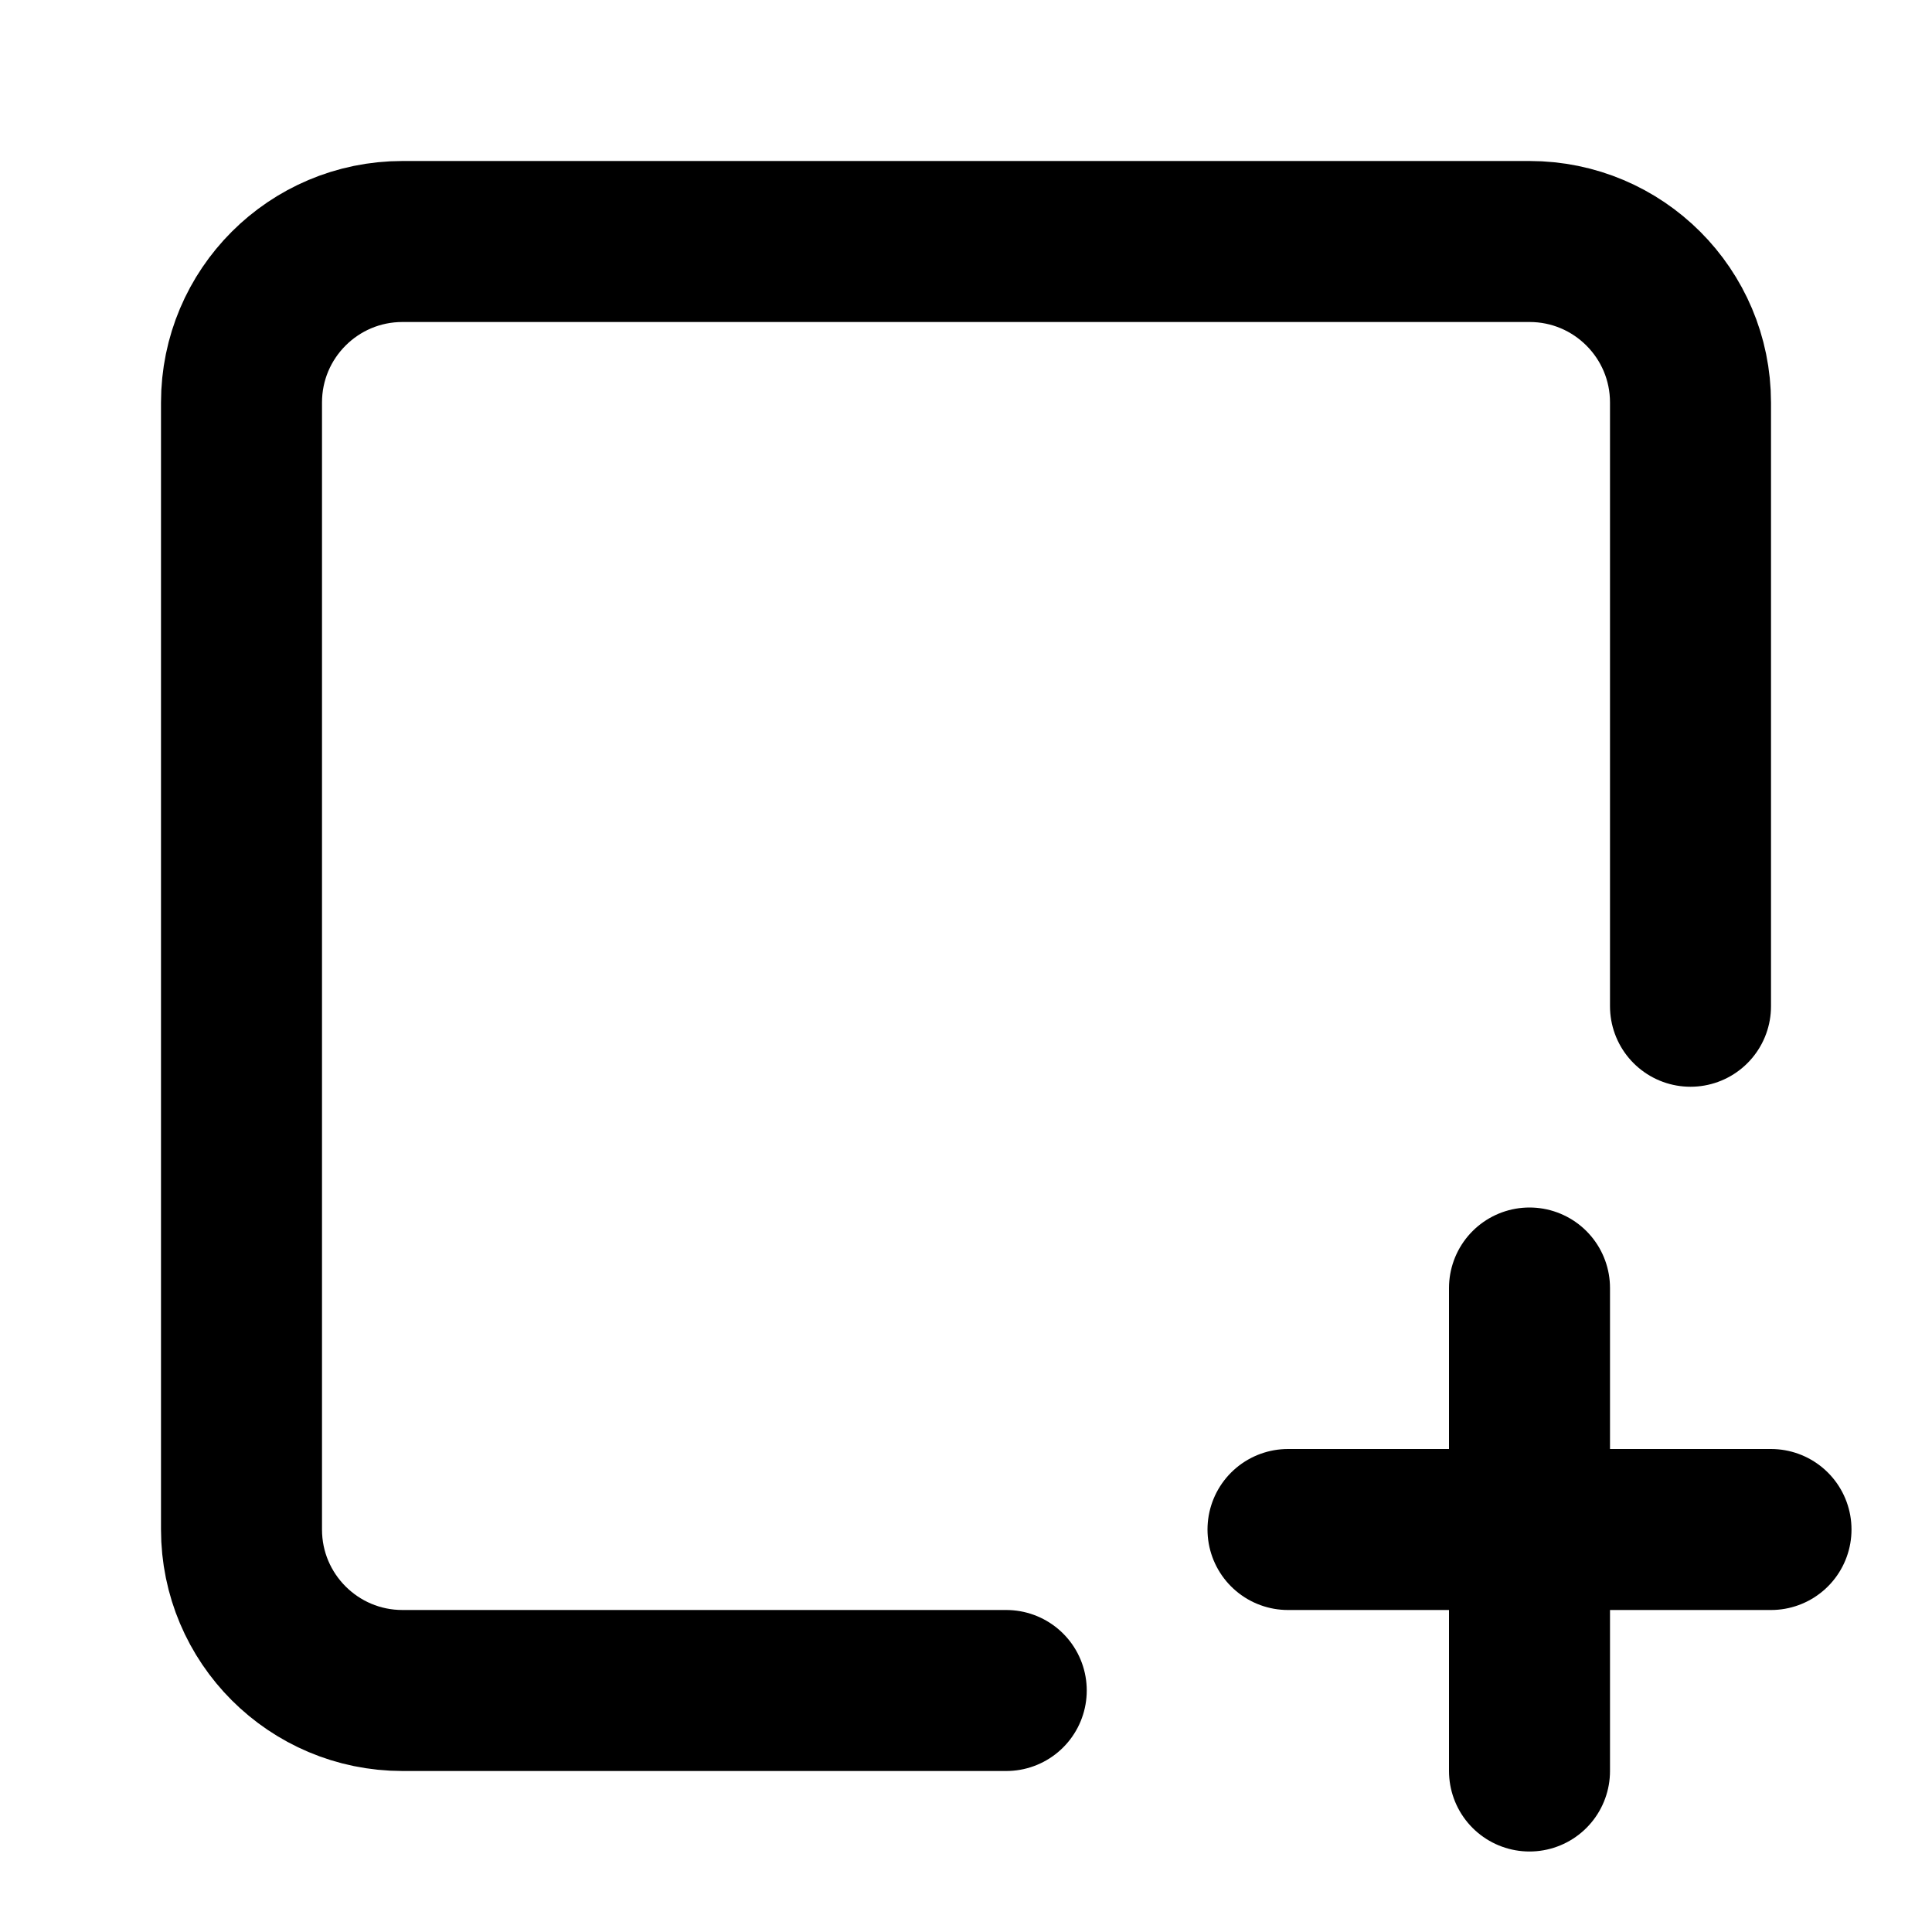
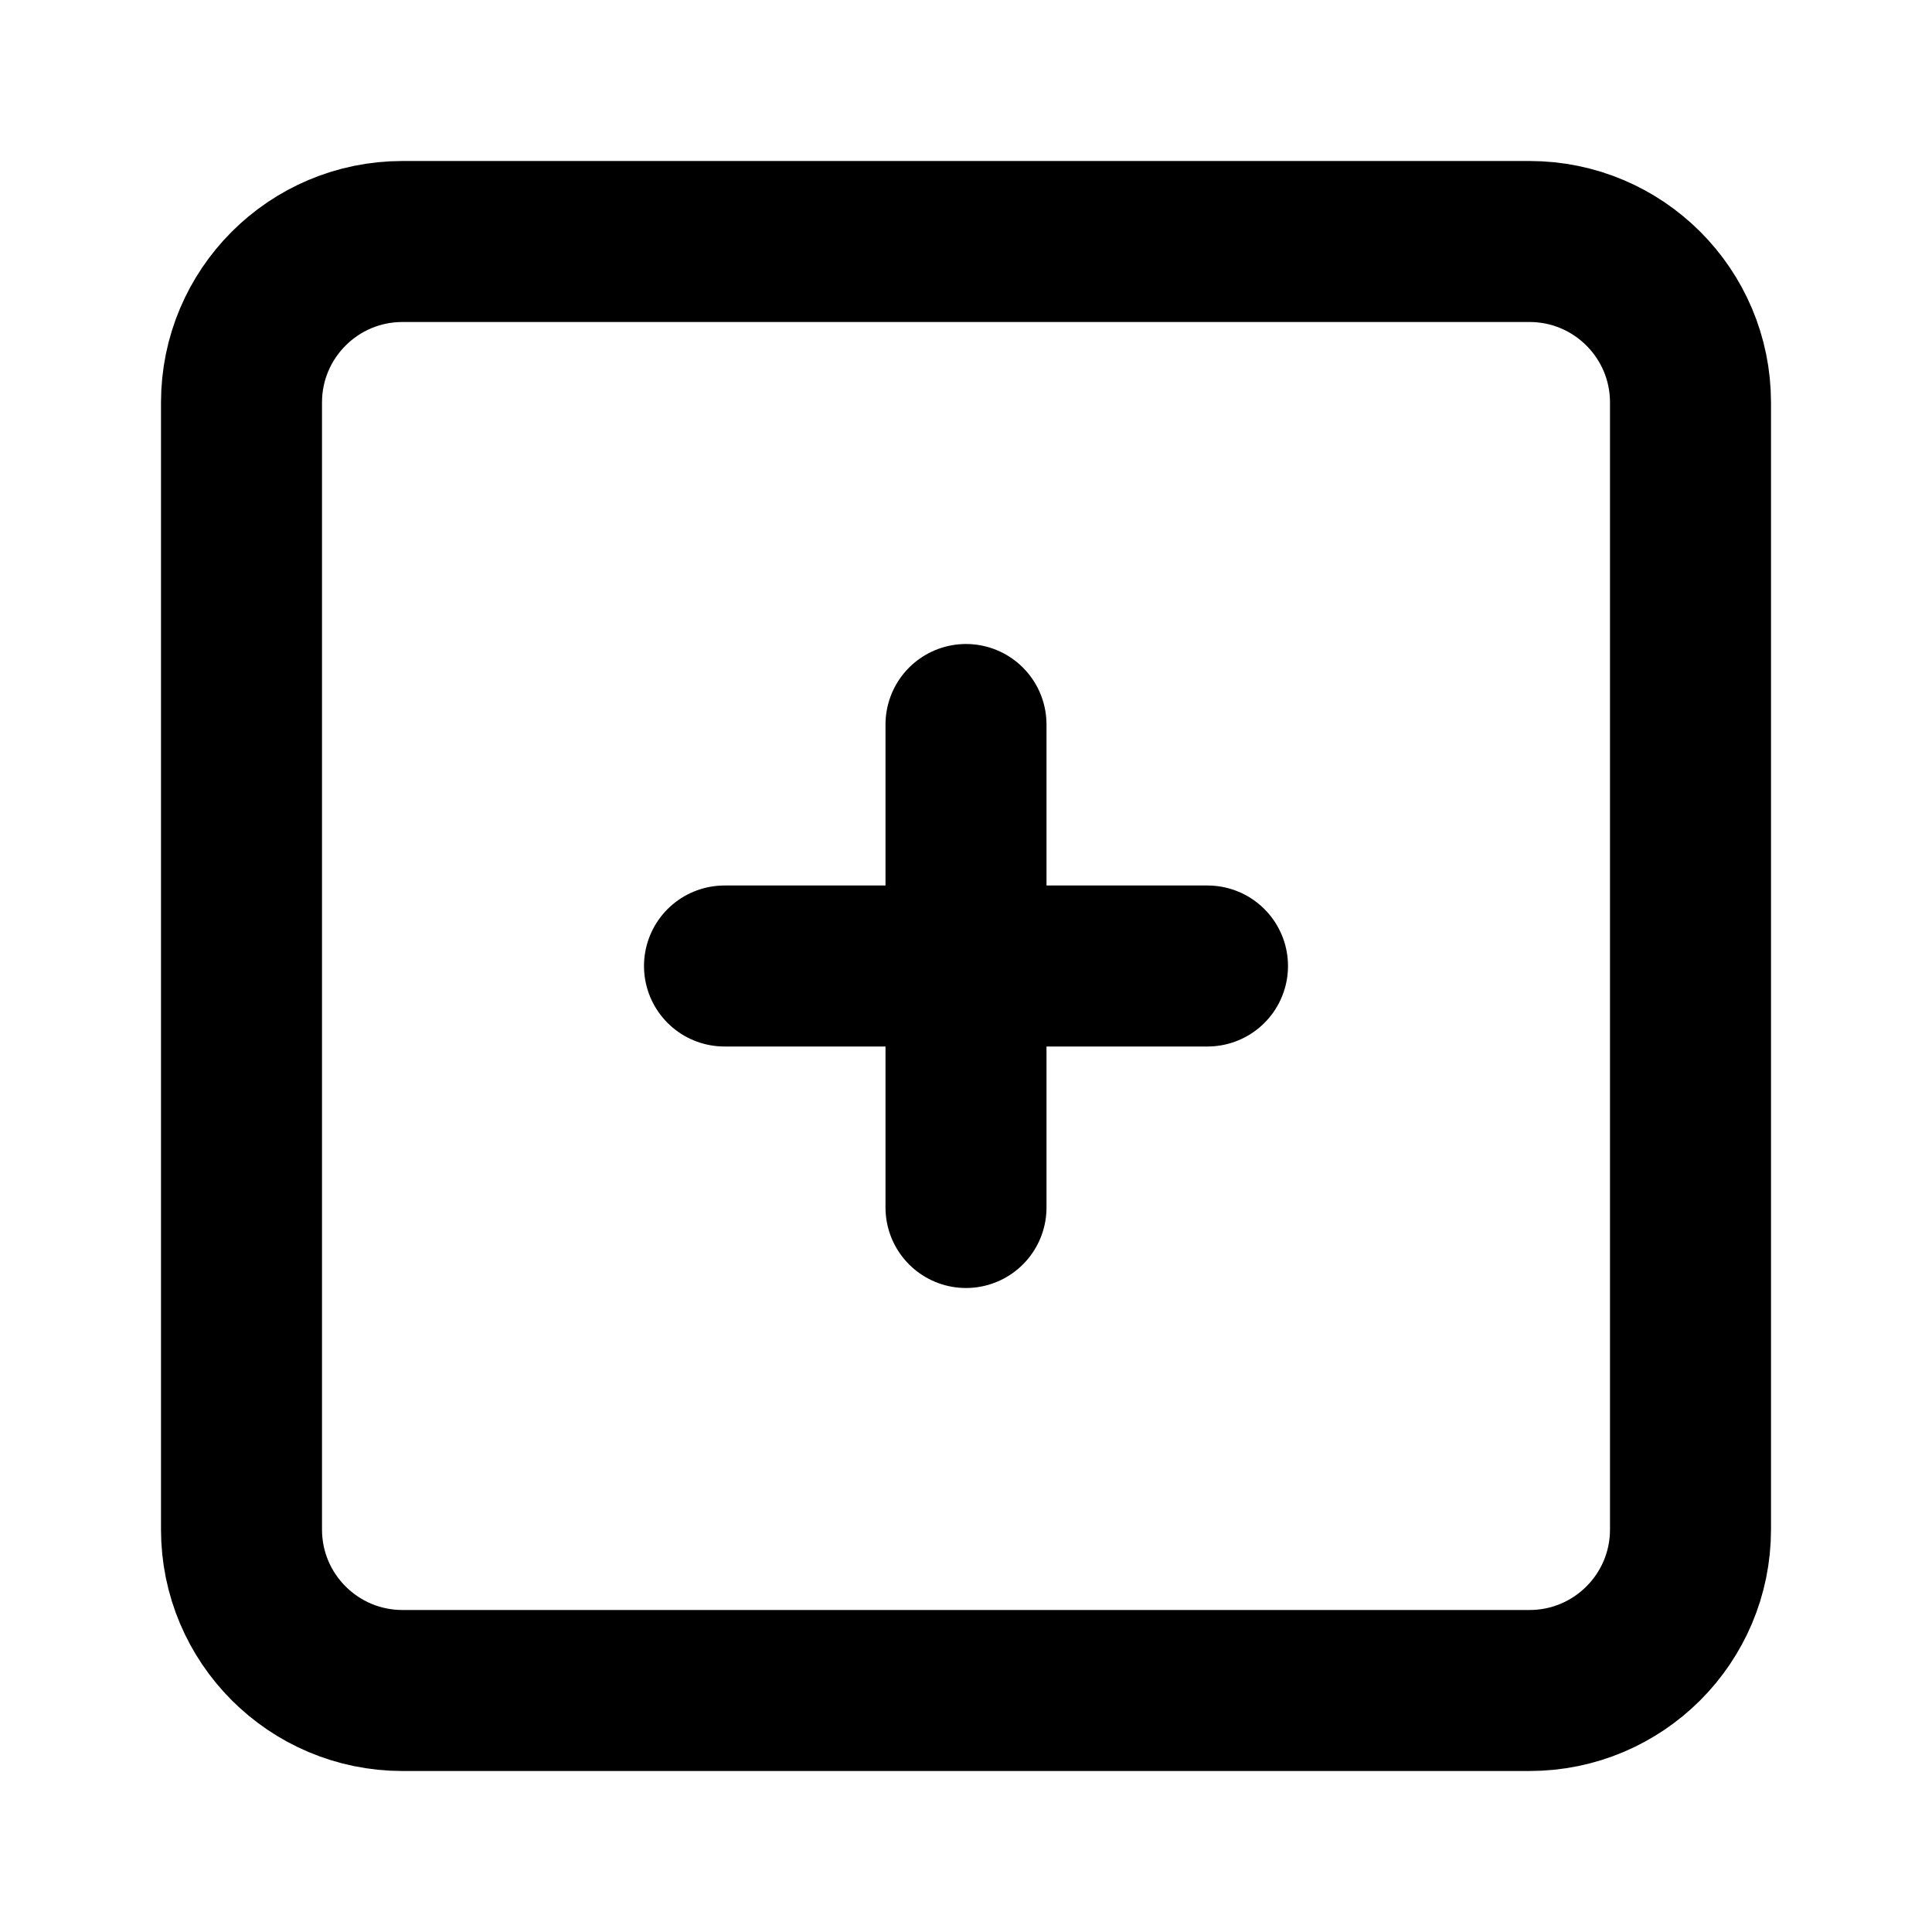
<svg xmlns="http://www.w3.org/2000/svg" class="icon icon-tabler icon-tabler-square-plus" width="24" height="24" viewBox="0 0 24 24" stroke-width="2" stroke="currentColor" fill="none" stroke-linecap="round" stroke-linejoin="round">
  <path stroke="none" d="M0 0h24v24H0z" fill="none" />
-   <path d="M12.5 21h-7.5a2 2 0 0 1 -2 -2v-14a2 2 0 0 1 2 -2h14a2 2 0 0 1 2 2v7.5" />
-   <path d="M16 19h6" />
-   <path d="M19 16v6" />
+   <path d="M9 12h6" />
+   <path d="M12 9v6" />
+   <path d="M3 5a2 2 0 0 1 2 -2h14a2 2 0 0 1 2 2v14a2 2 0 0 1 -2 2h-14a2 2 0 0 1 -2 -2v-14z" />
</svg>
